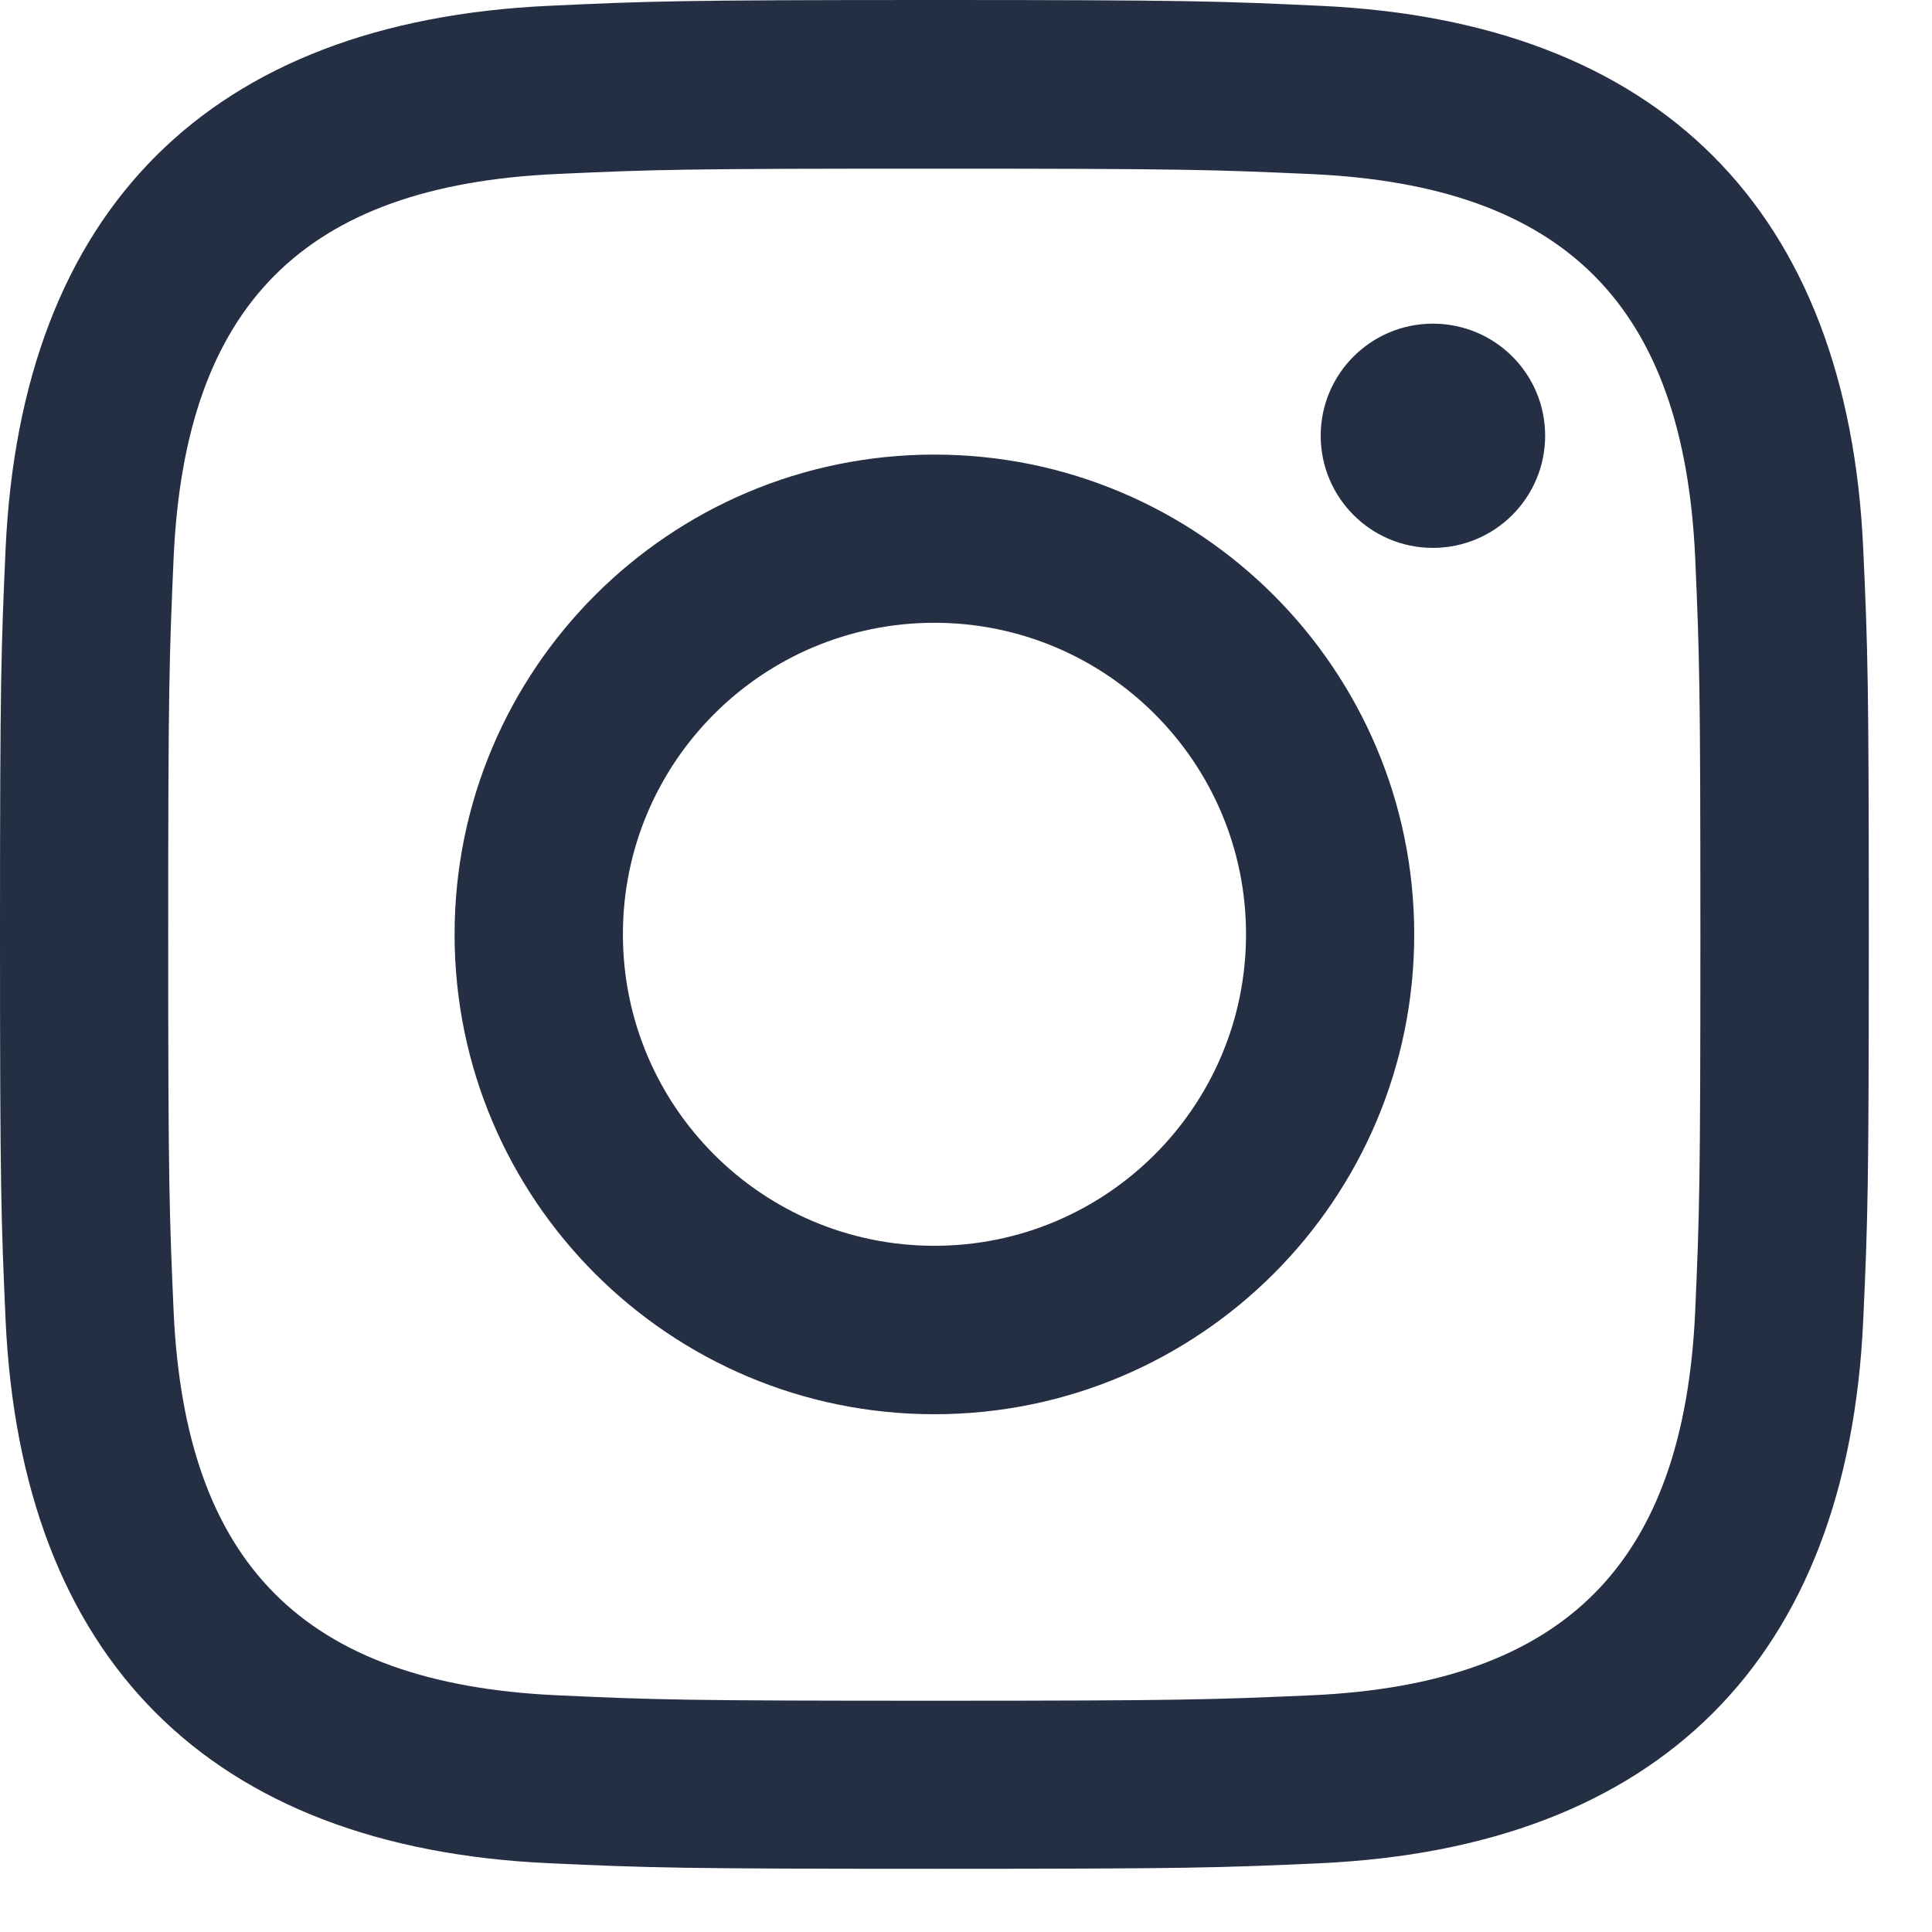
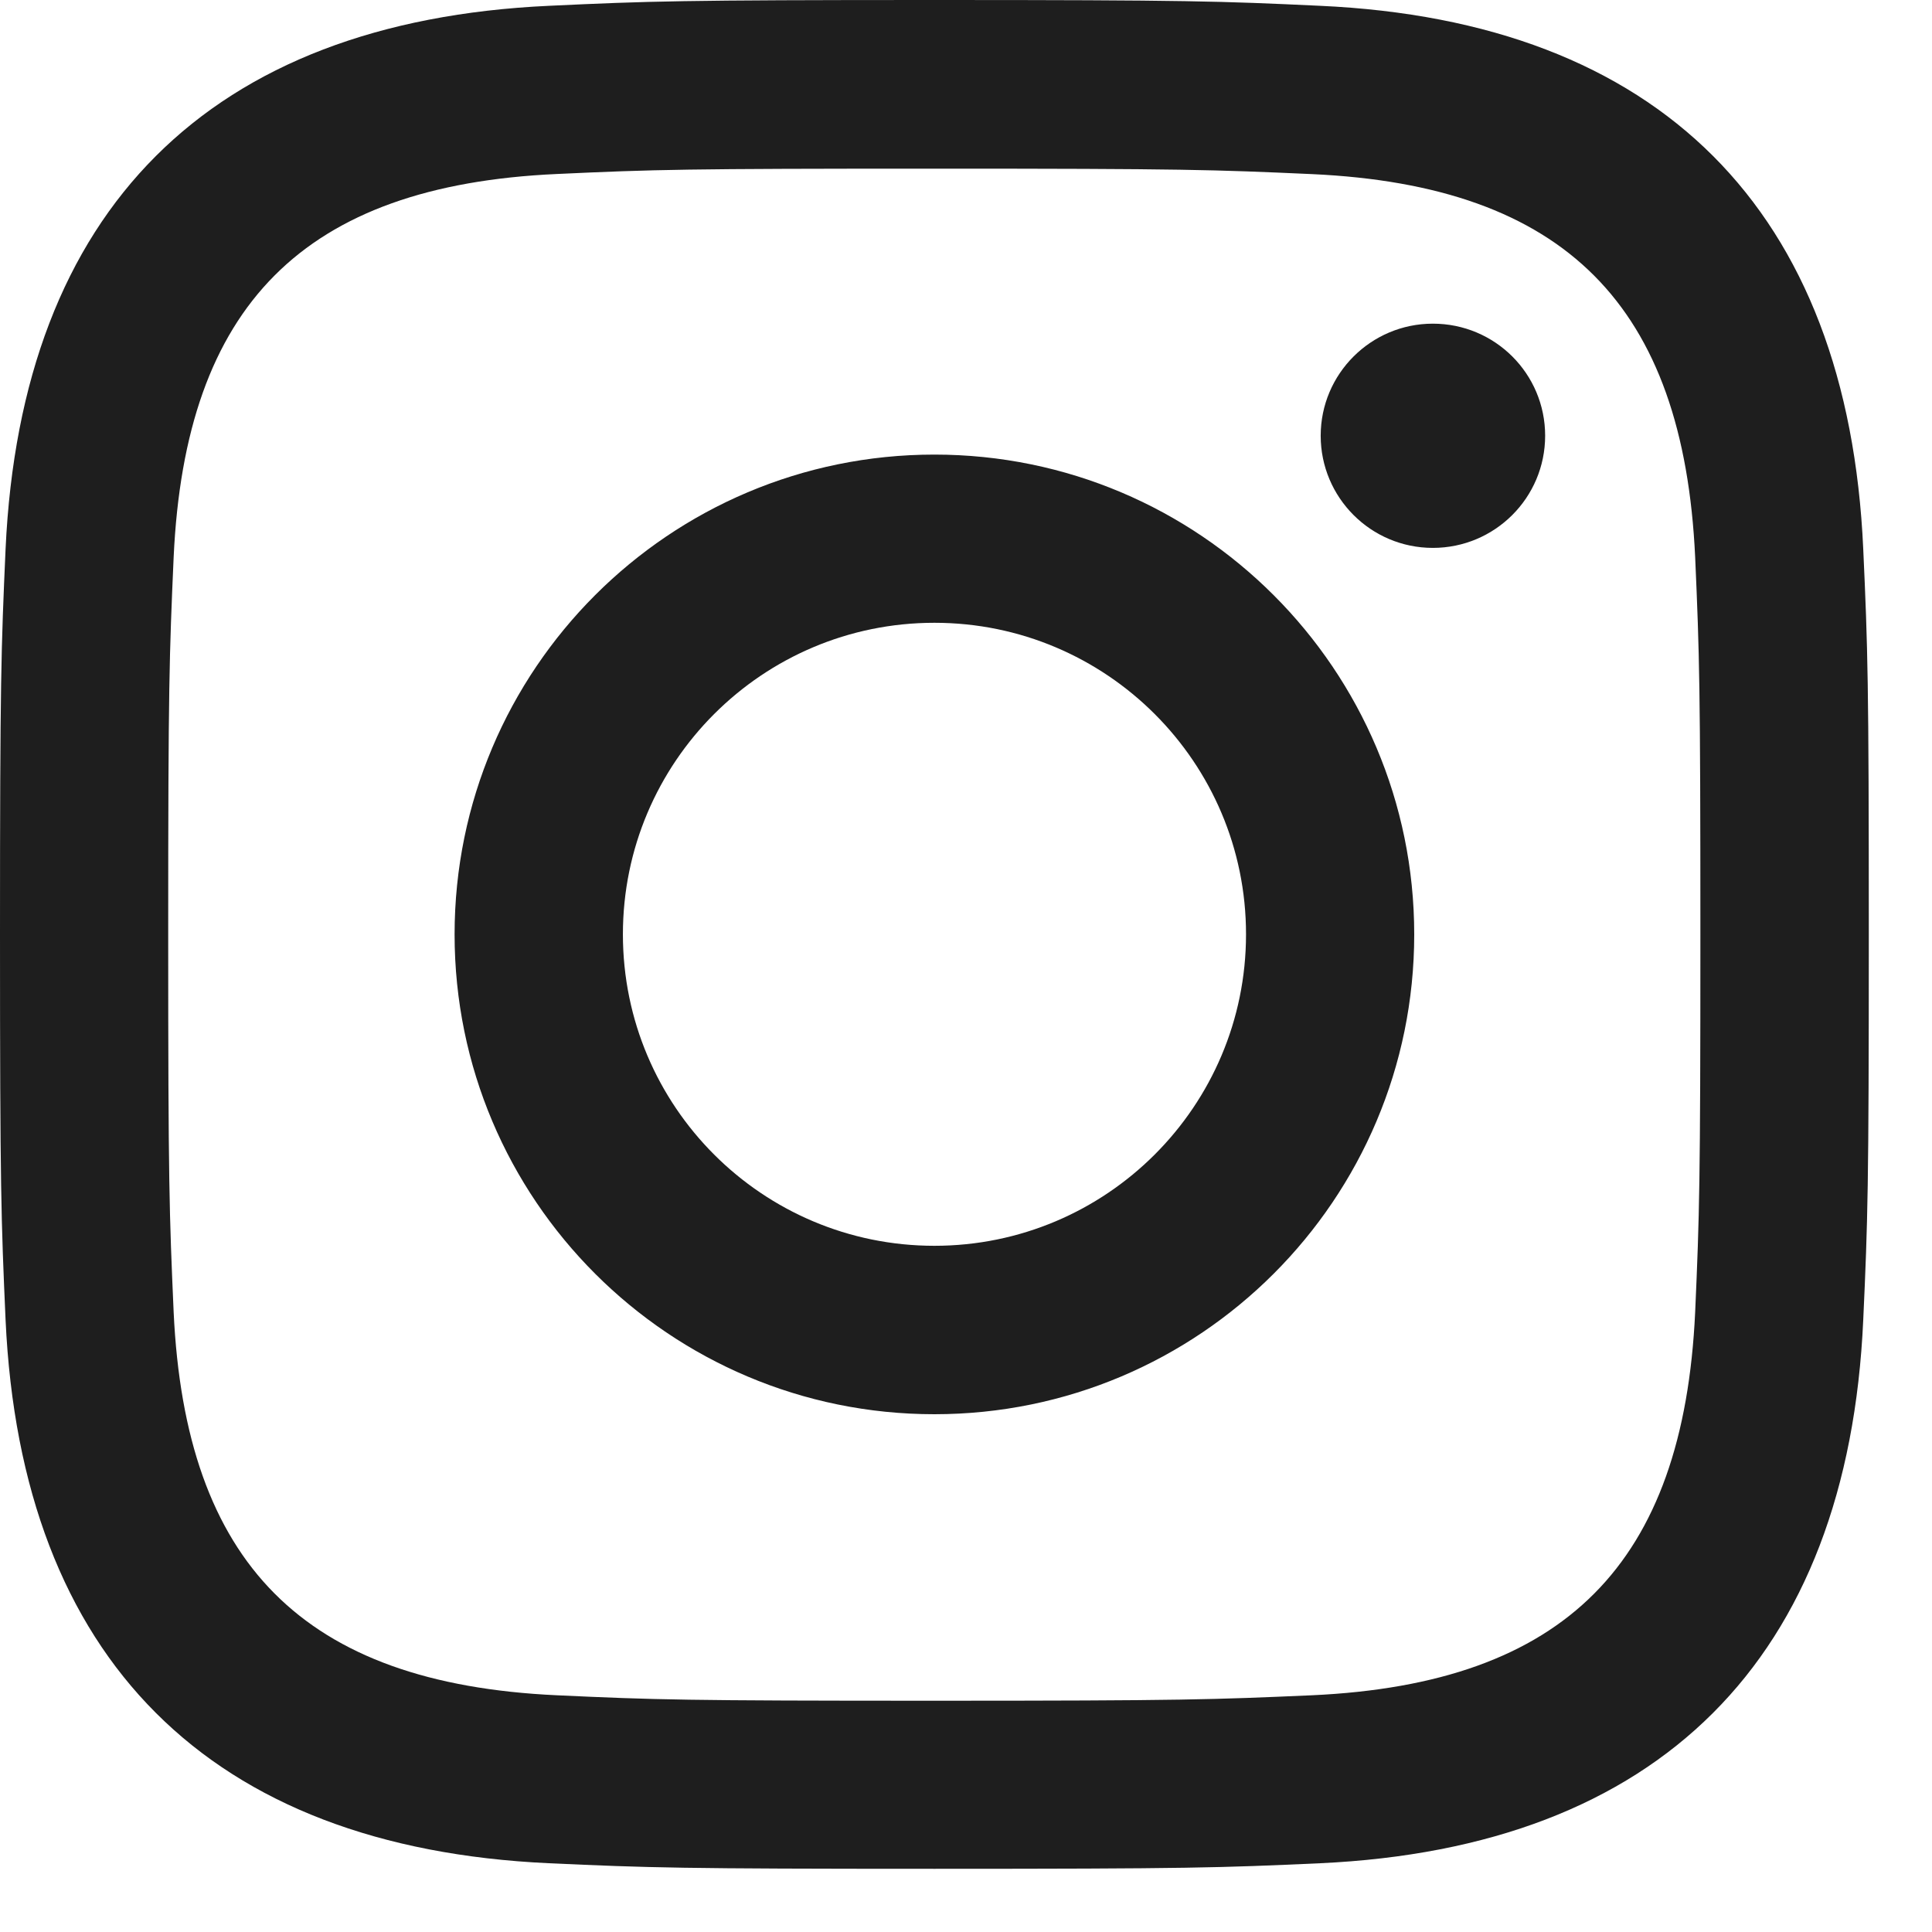
<svg xmlns="http://www.w3.org/2000/svg" width="17" height="17" viewBox="0 0 17 17" fill="none">
-   <path fill-rule="evenodd" clip-rule="evenodd" d="M8.222 0C5.989 0 5.71 0.01 4.832 0.051C1.845 0.188 0.186 1.845 0.049 4.832C0.01 5.71 0 5.99 0 8.222C0 10.456 0.01 10.736 0.049 11.613C0.186 14.599 1.845 16.258 4.832 16.395C5.71 16.435 5.989 16.444 8.222 16.444C10.456 16.444 10.736 16.435 11.614 16.395C14.596 16.258 16.261 14.601 16.395 11.613C16.435 10.736 16.444 10.456 16.444 8.222C16.444 5.99 16.435 5.71 16.395 4.832C16.261 1.849 14.601 0.186 11.614 0.051C10.736 0.01 10.456 0 8.222 0ZM8.221 1.484C10.417 1.484 10.677 1.493 11.544 1.532C13.774 1.634 14.813 2.69 14.916 4.902C14.954 5.77 14.962 6.029 14.962 8.224C14.962 10.419 14.954 10.68 14.916 11.546C14.813 13.756 13.775 14.815 11.544 14.917C10.677 14.955 10.418 14.965 8.221 14.965C6.026 14.965 5.766 14.957 4.9 14.917C2.666 14.814 1.631 13.753 1.528 11.546C1.49 10.68 1.48 10.419 1.48 8.224C1.48 6.029 1.49 5.768 1.528 4.902C1.63 2.689 2.669 1.632 4.9 1.531C5.766 1.491 6.026 1.484 8.221 1.484ZM4 8.222C4 5.89 5.891 4 8.222 4C10.553 4 12.444 5.891 12.444 8.222C12.444 10.555 10.553 12.444 8.222 12.444C5.891 12.444 4 10.555 4 8.222ZM8.222 10.962C6.708 10.962 5.481 9.735 5.481 8.221C5.481 6.708 6.708 5.48 8.222 5.48C9.735 5.48 10.964 6.707 10.964 8.221C10.964 9.735 9.735 10.962 8.222 10.962ZM11.621 3.834C11.621 3.289 12.064 2.848 12.608 2.848C13.155 2.848 13.596 3.289 13.596 3.834C13.596 4.38 13.153 4.821 12.608 4.821C12.062 4.821 11.621 4.378 11.621 3.834Z" fill="#252F44" />
+   <path fill-rule="evenodd" clip-rule="evenodd" d="M8.222 0C5.989 0 5.71 0.01 4.832 0.051C1.845 0.188 0.186 1.845 0.049 4.832C0.01 5.71 0 5.99 0 8.222C0 10.456 0.01 10.736 0.049 11.613C0.186 14.599 1.845 16.258 4.832 16.395C5.71 16.435 5.989 16.444 8.222 16.444C10.456 16.444 10.736 16.435 11.614 16.395C14.596 16.258 16.261 14.601 16.395 11.613C16.435 10.736 16.444 10.456 16.444 8.222C16.444 5.99 16.435 5.71 16.395 4.832C16.261 1.849 14.601 0.186 11.614 0.051C10.736 0.01 10.456 0 8.222 0ZM8.221 1.484C10.417 1.484 10.677 1.493 11.544 1.532C13.774 1.634 14.813 2.69 14.916 4.902C14.954 5.77 14.962 6.029 14.962 8.224C14.962 10.419 14.954 10.68 14.916 11.546C14.813 13.756 13.775 14.815 11.544 14.917C10.677 14.955 10.418 14.965 8.221 14.965C6.026 14.965 5.766 14.957 4.9 14.917C2.666 14.814 1.631 13.753 1.528 11.546C1.49 10.68 1.48 10.419 1.48 8.224C1.48 6.029 1.49 5.768 1.528 4.902C1.63 2.689 2.669 1.632 4.9 1.531C5.766 1.491 6.026 1.484 8.221 1.484ZM4 8.222C4 5.89 5.891 4 8.222 4C10.553 4 12.444 5.891 12.444 8.222C12.444 10.555 10.553 12.444 8.222 12.444C5.891 12.444 4 10.555 4 8.222ZM8.222 10.962C6.708 10.962 5.481 9.735 5.481 8.221C5.481 6.708 6.708 5.48 8.222 5.48C9.735 5.48 10.964 6.707 10.964 8.221C10.964 9.735 9.735 10.962 8.222 10.962ZM11.621 3.834C11.621 3.289 12.064 2.848 12.608 2.848C13.155 2.848 13.596 3.289 13.596 3.834C13.596 4.38 13.153 4.821 12.608 4.821C12.062 4.821 11.621 4.378 11.621 3.834Z" fill="#1e1e1e" />
</svg>
